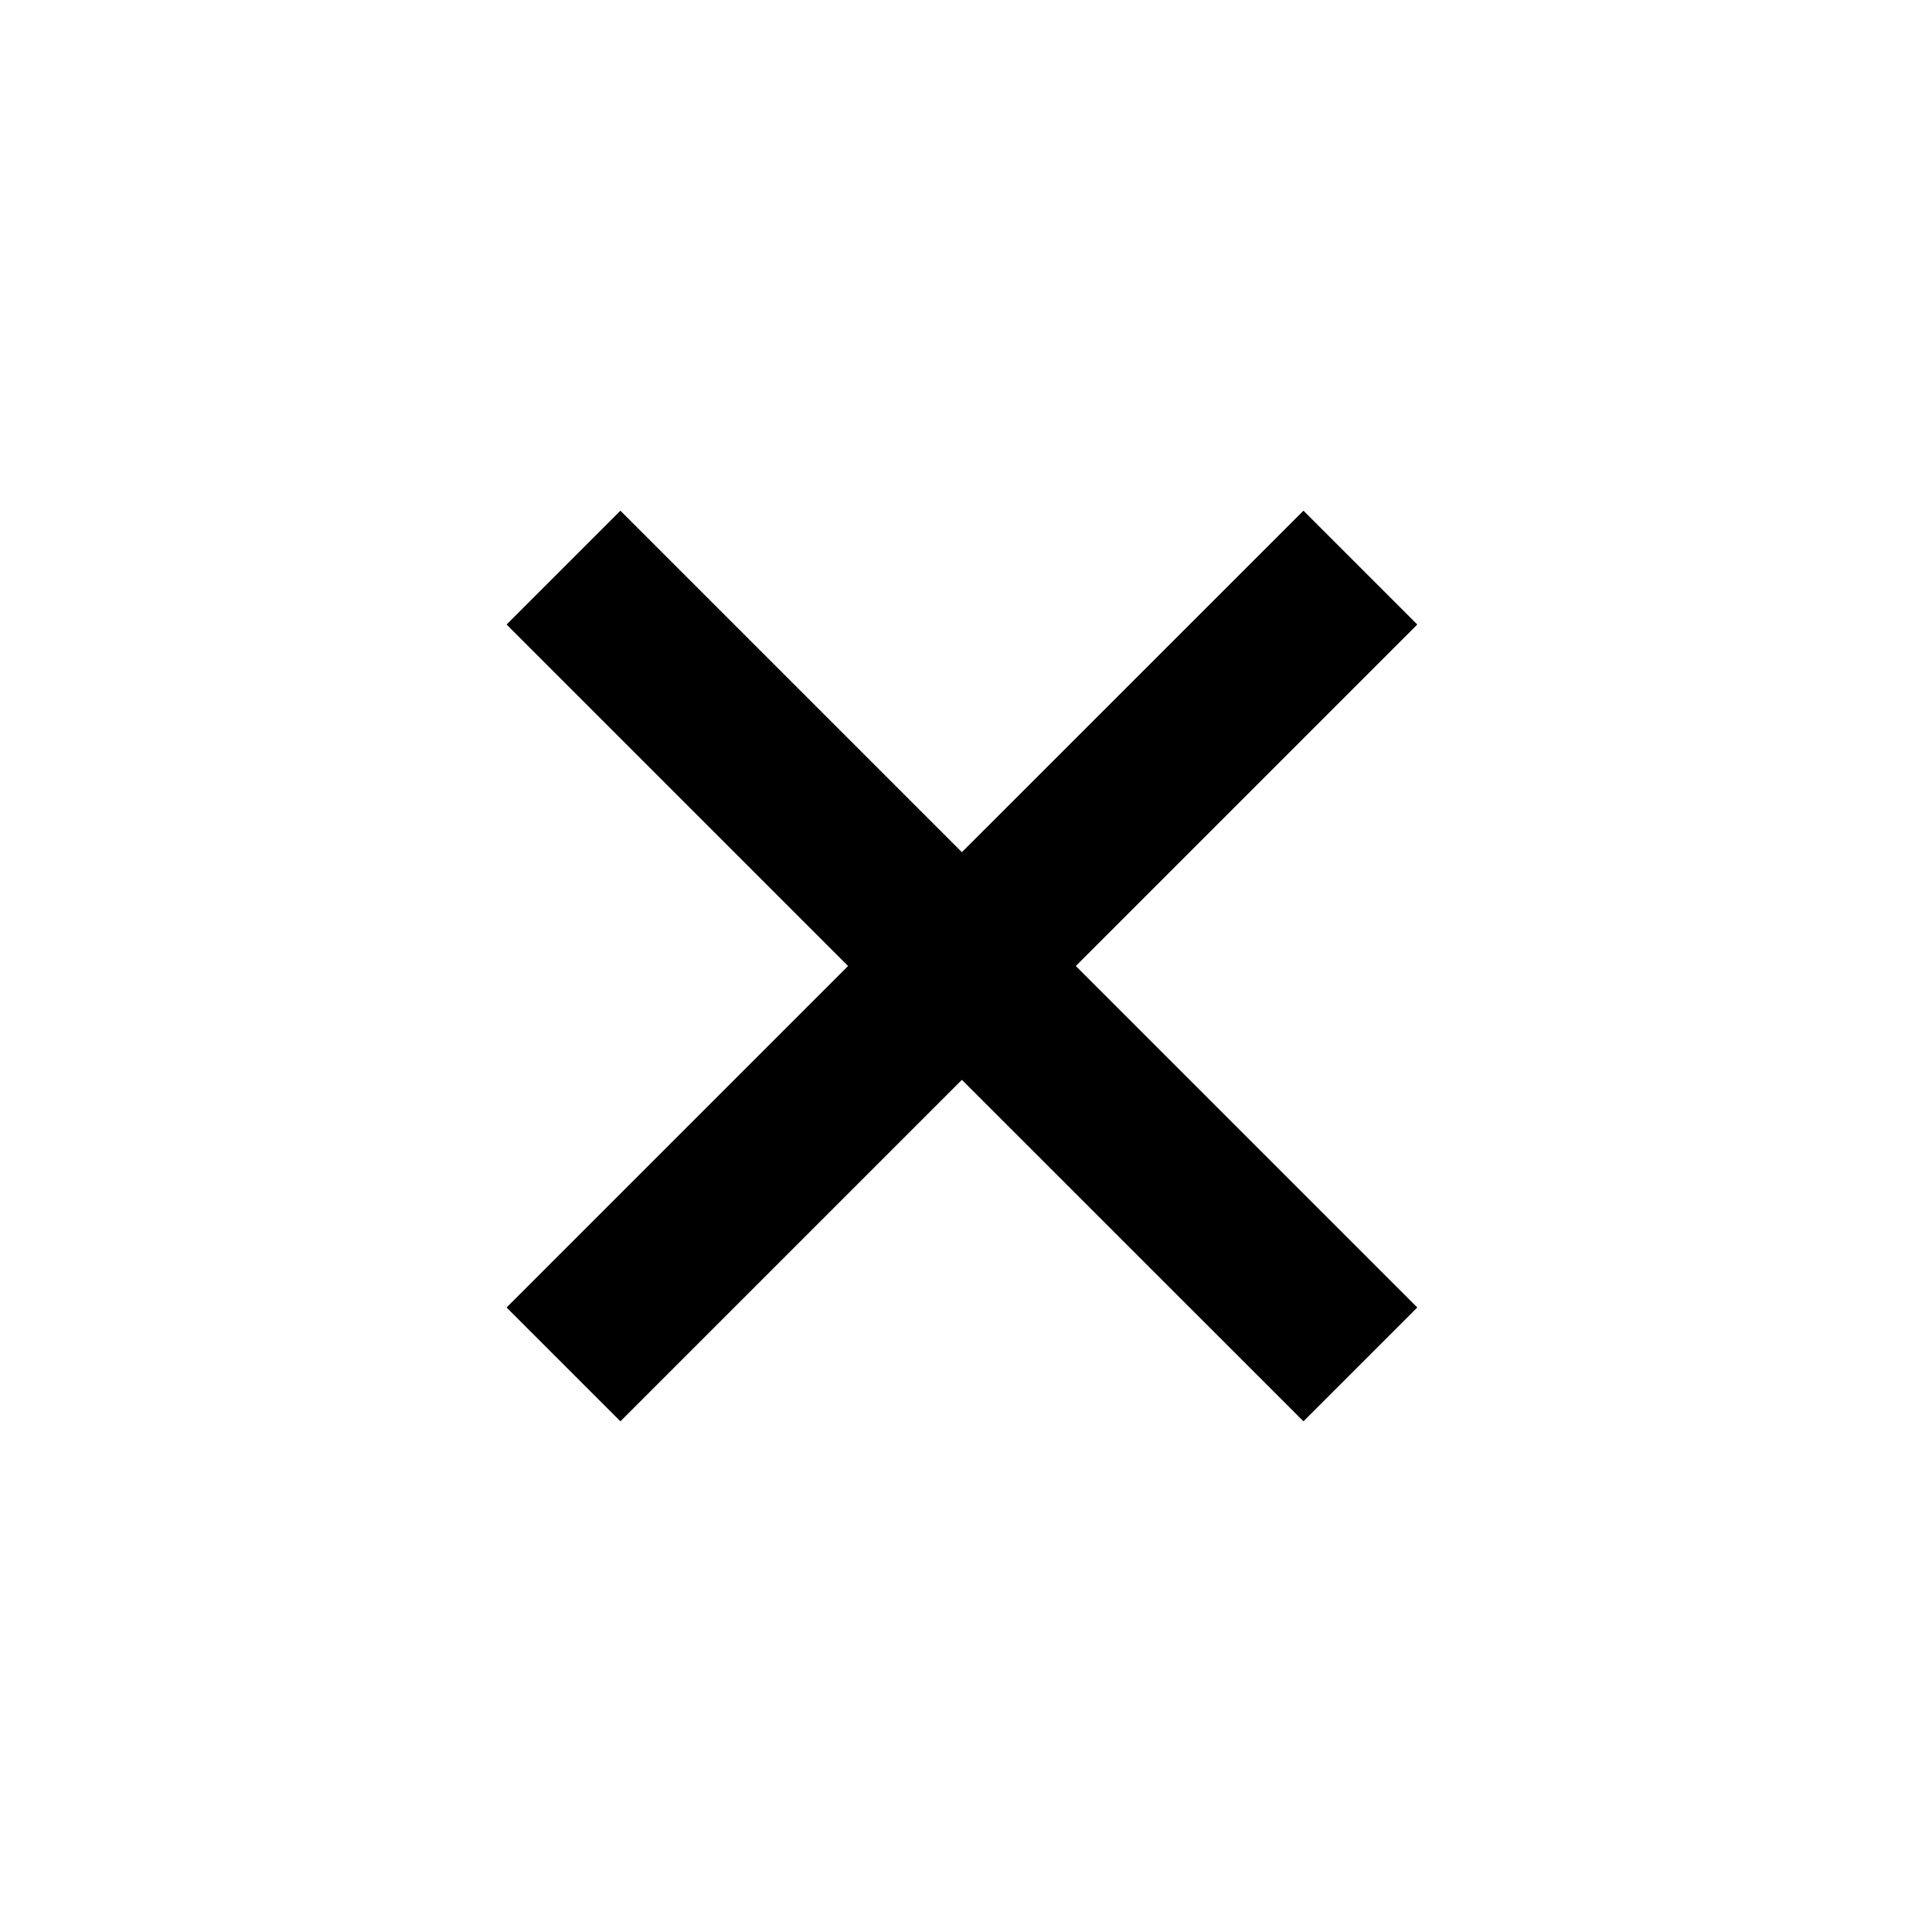
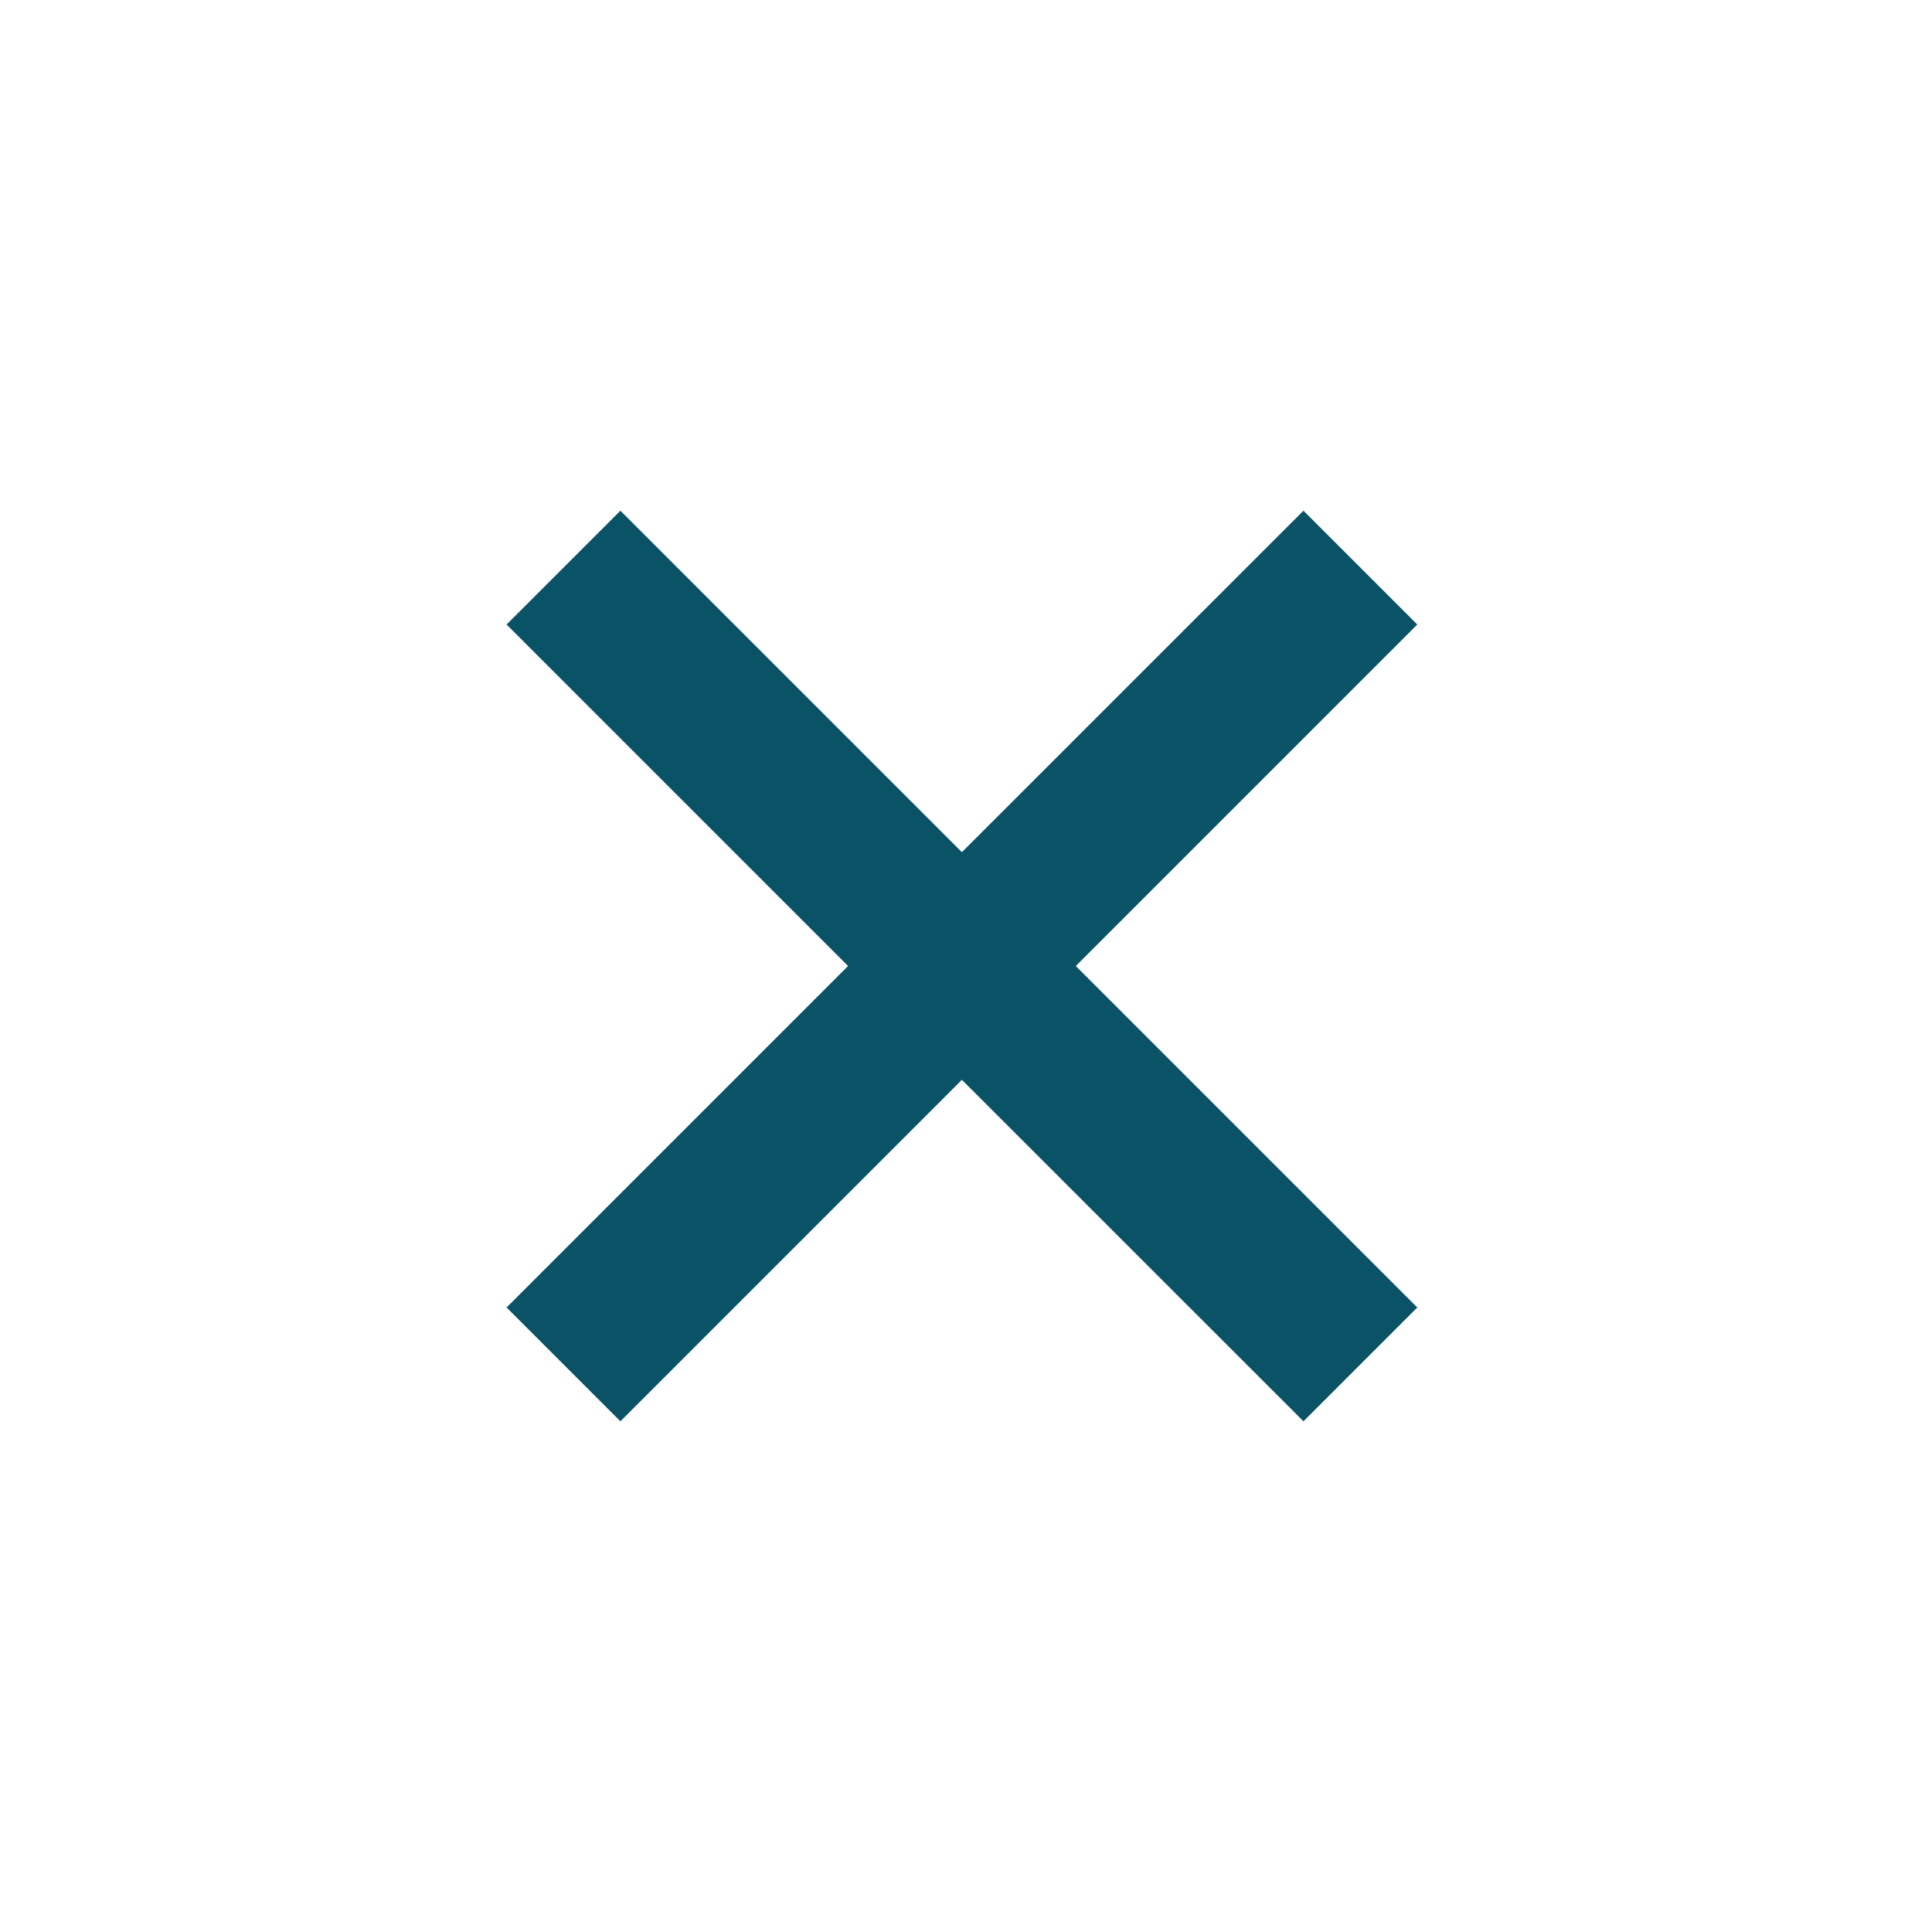
- <svg xmlns="http://www.w3.org/2000/svg" width="24" height="24" viewBox="0 0 24 24" style="fill: #000;transform: ;msFilter:;">
+ <svg xmlns="http://www.w3.org/2000/svg" width="24" height="24" viewBox="0 0 24 24" style="fill: #0a5266;transform: ;msFilter:;">
  <path d="m16.192 6.344-4.243 4.242-4.242-4.242-1.414 1.414L10.535 12l-4.242 4.242 1.414 1.414 4.242-4.242 4.243 4.242 1.414-1.414L13.364 12l4.242-4.242z" />
</svg>
